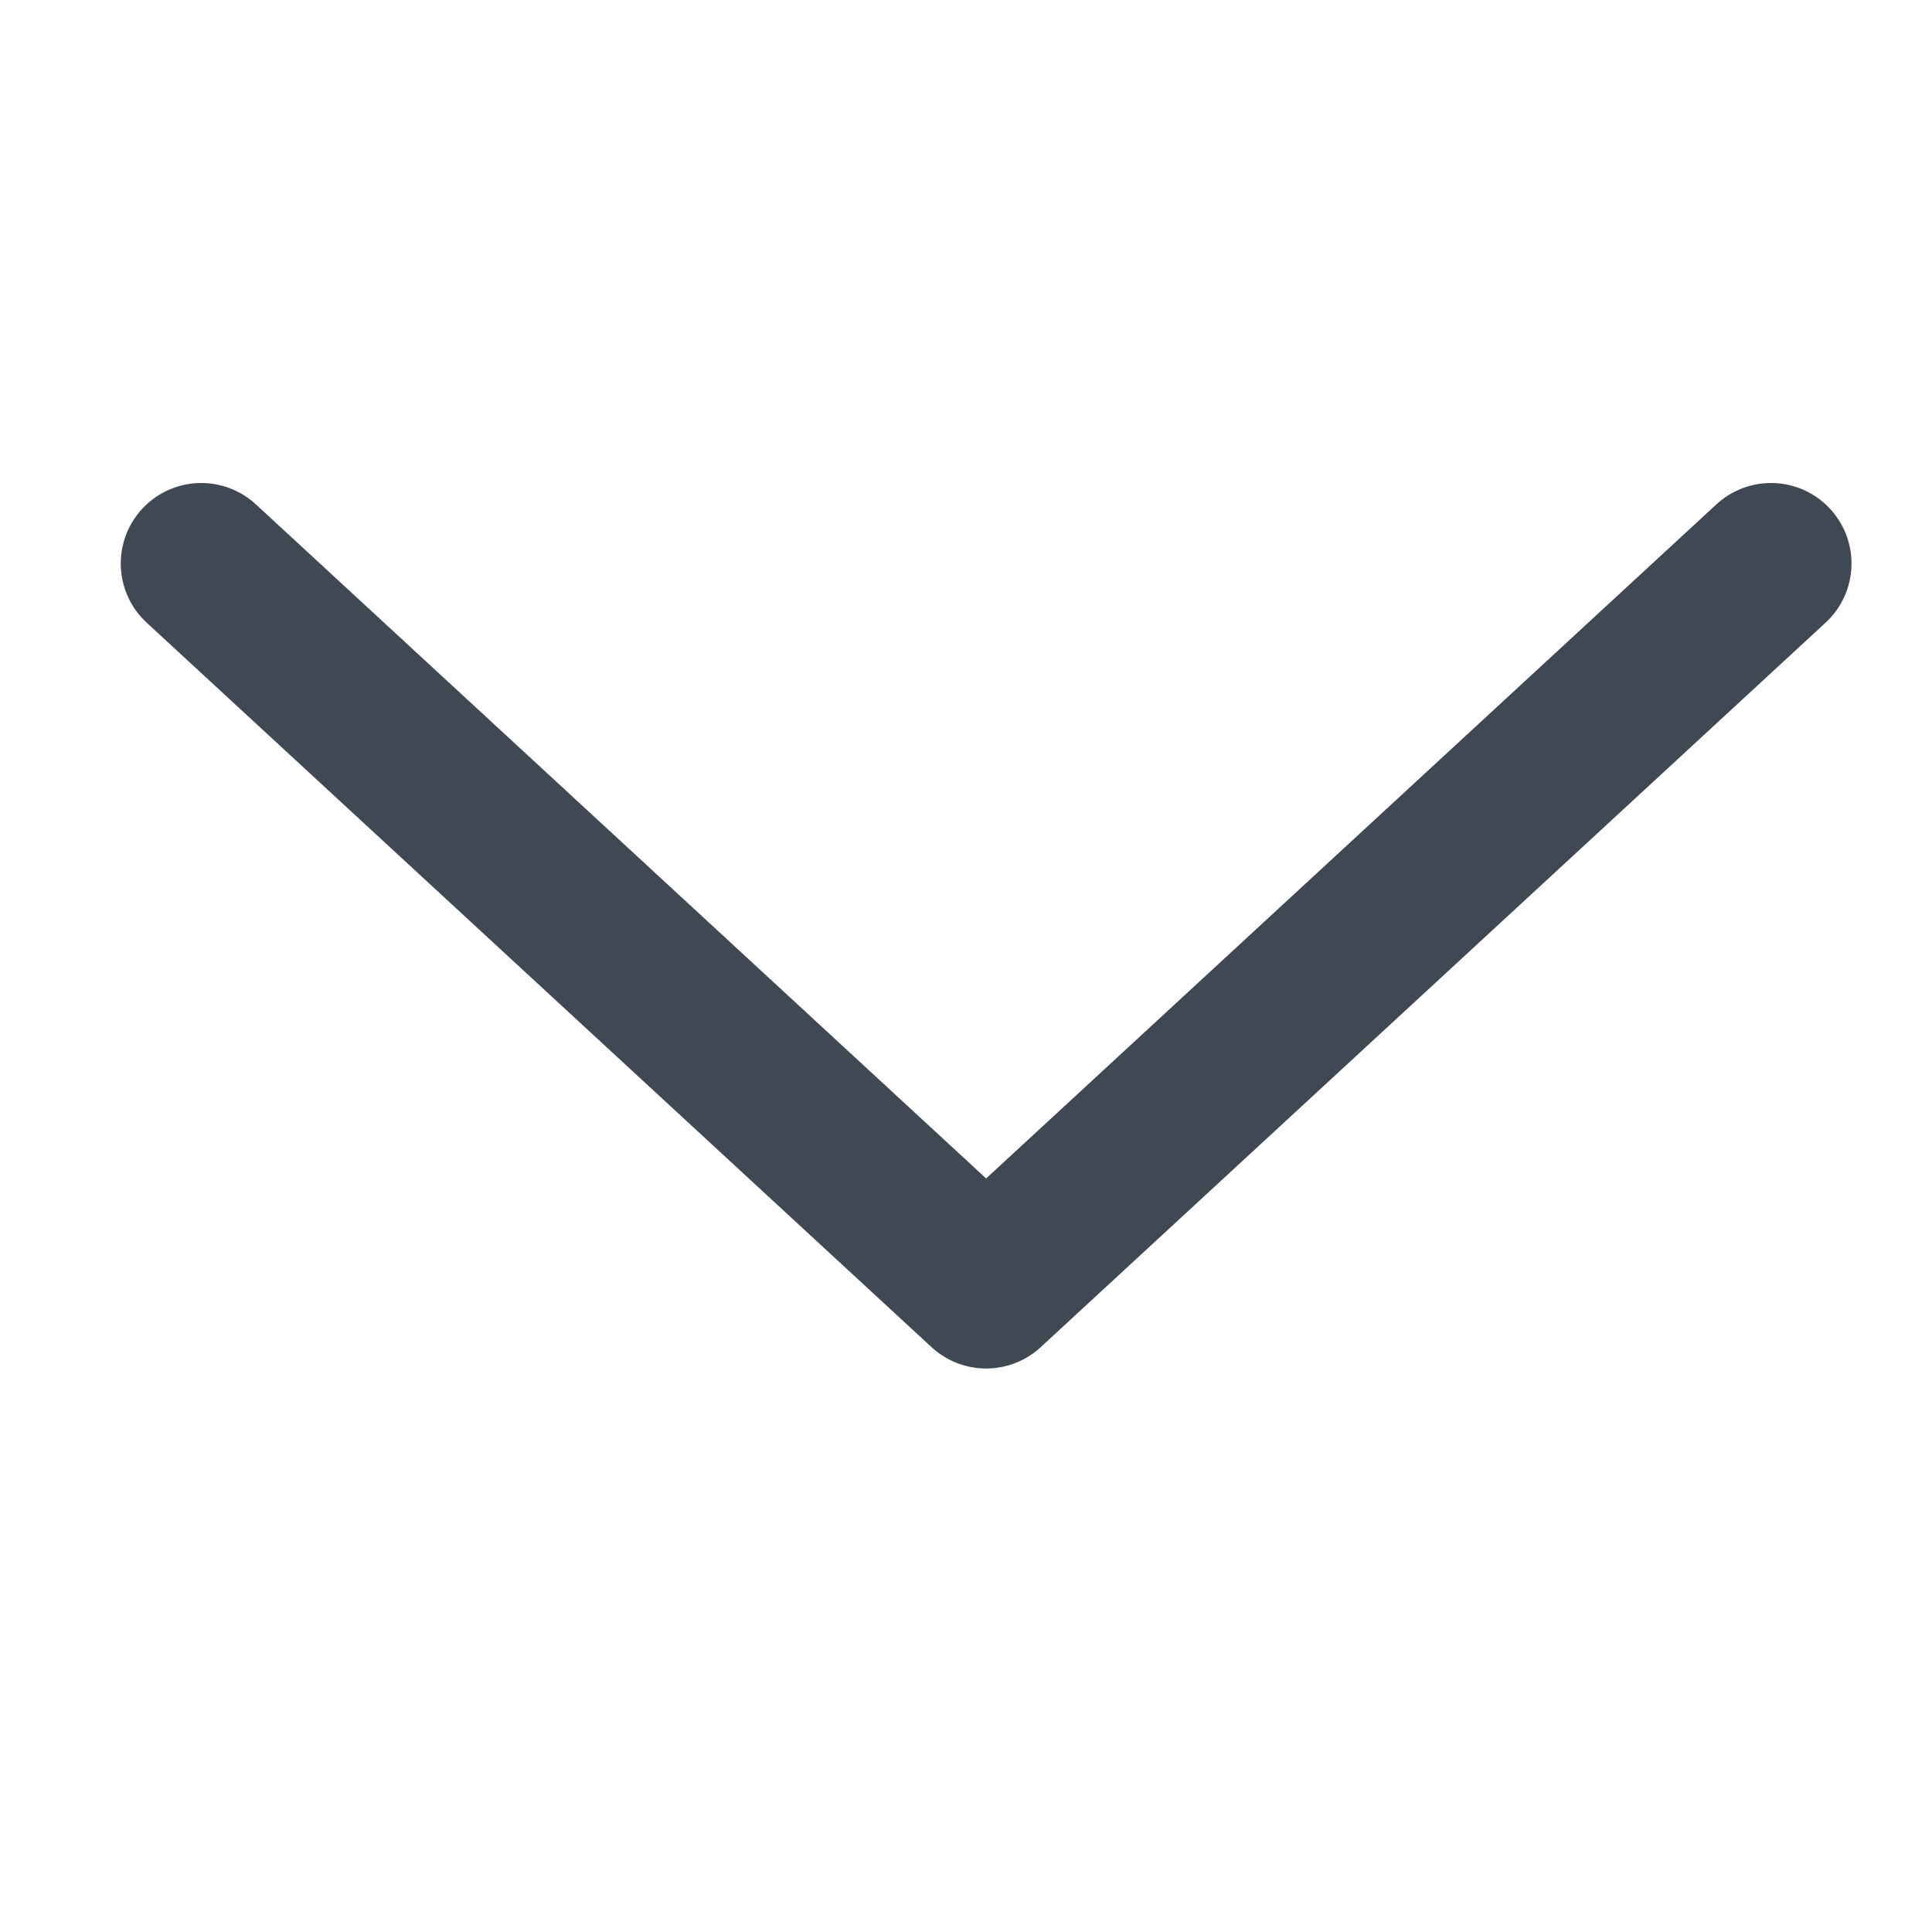
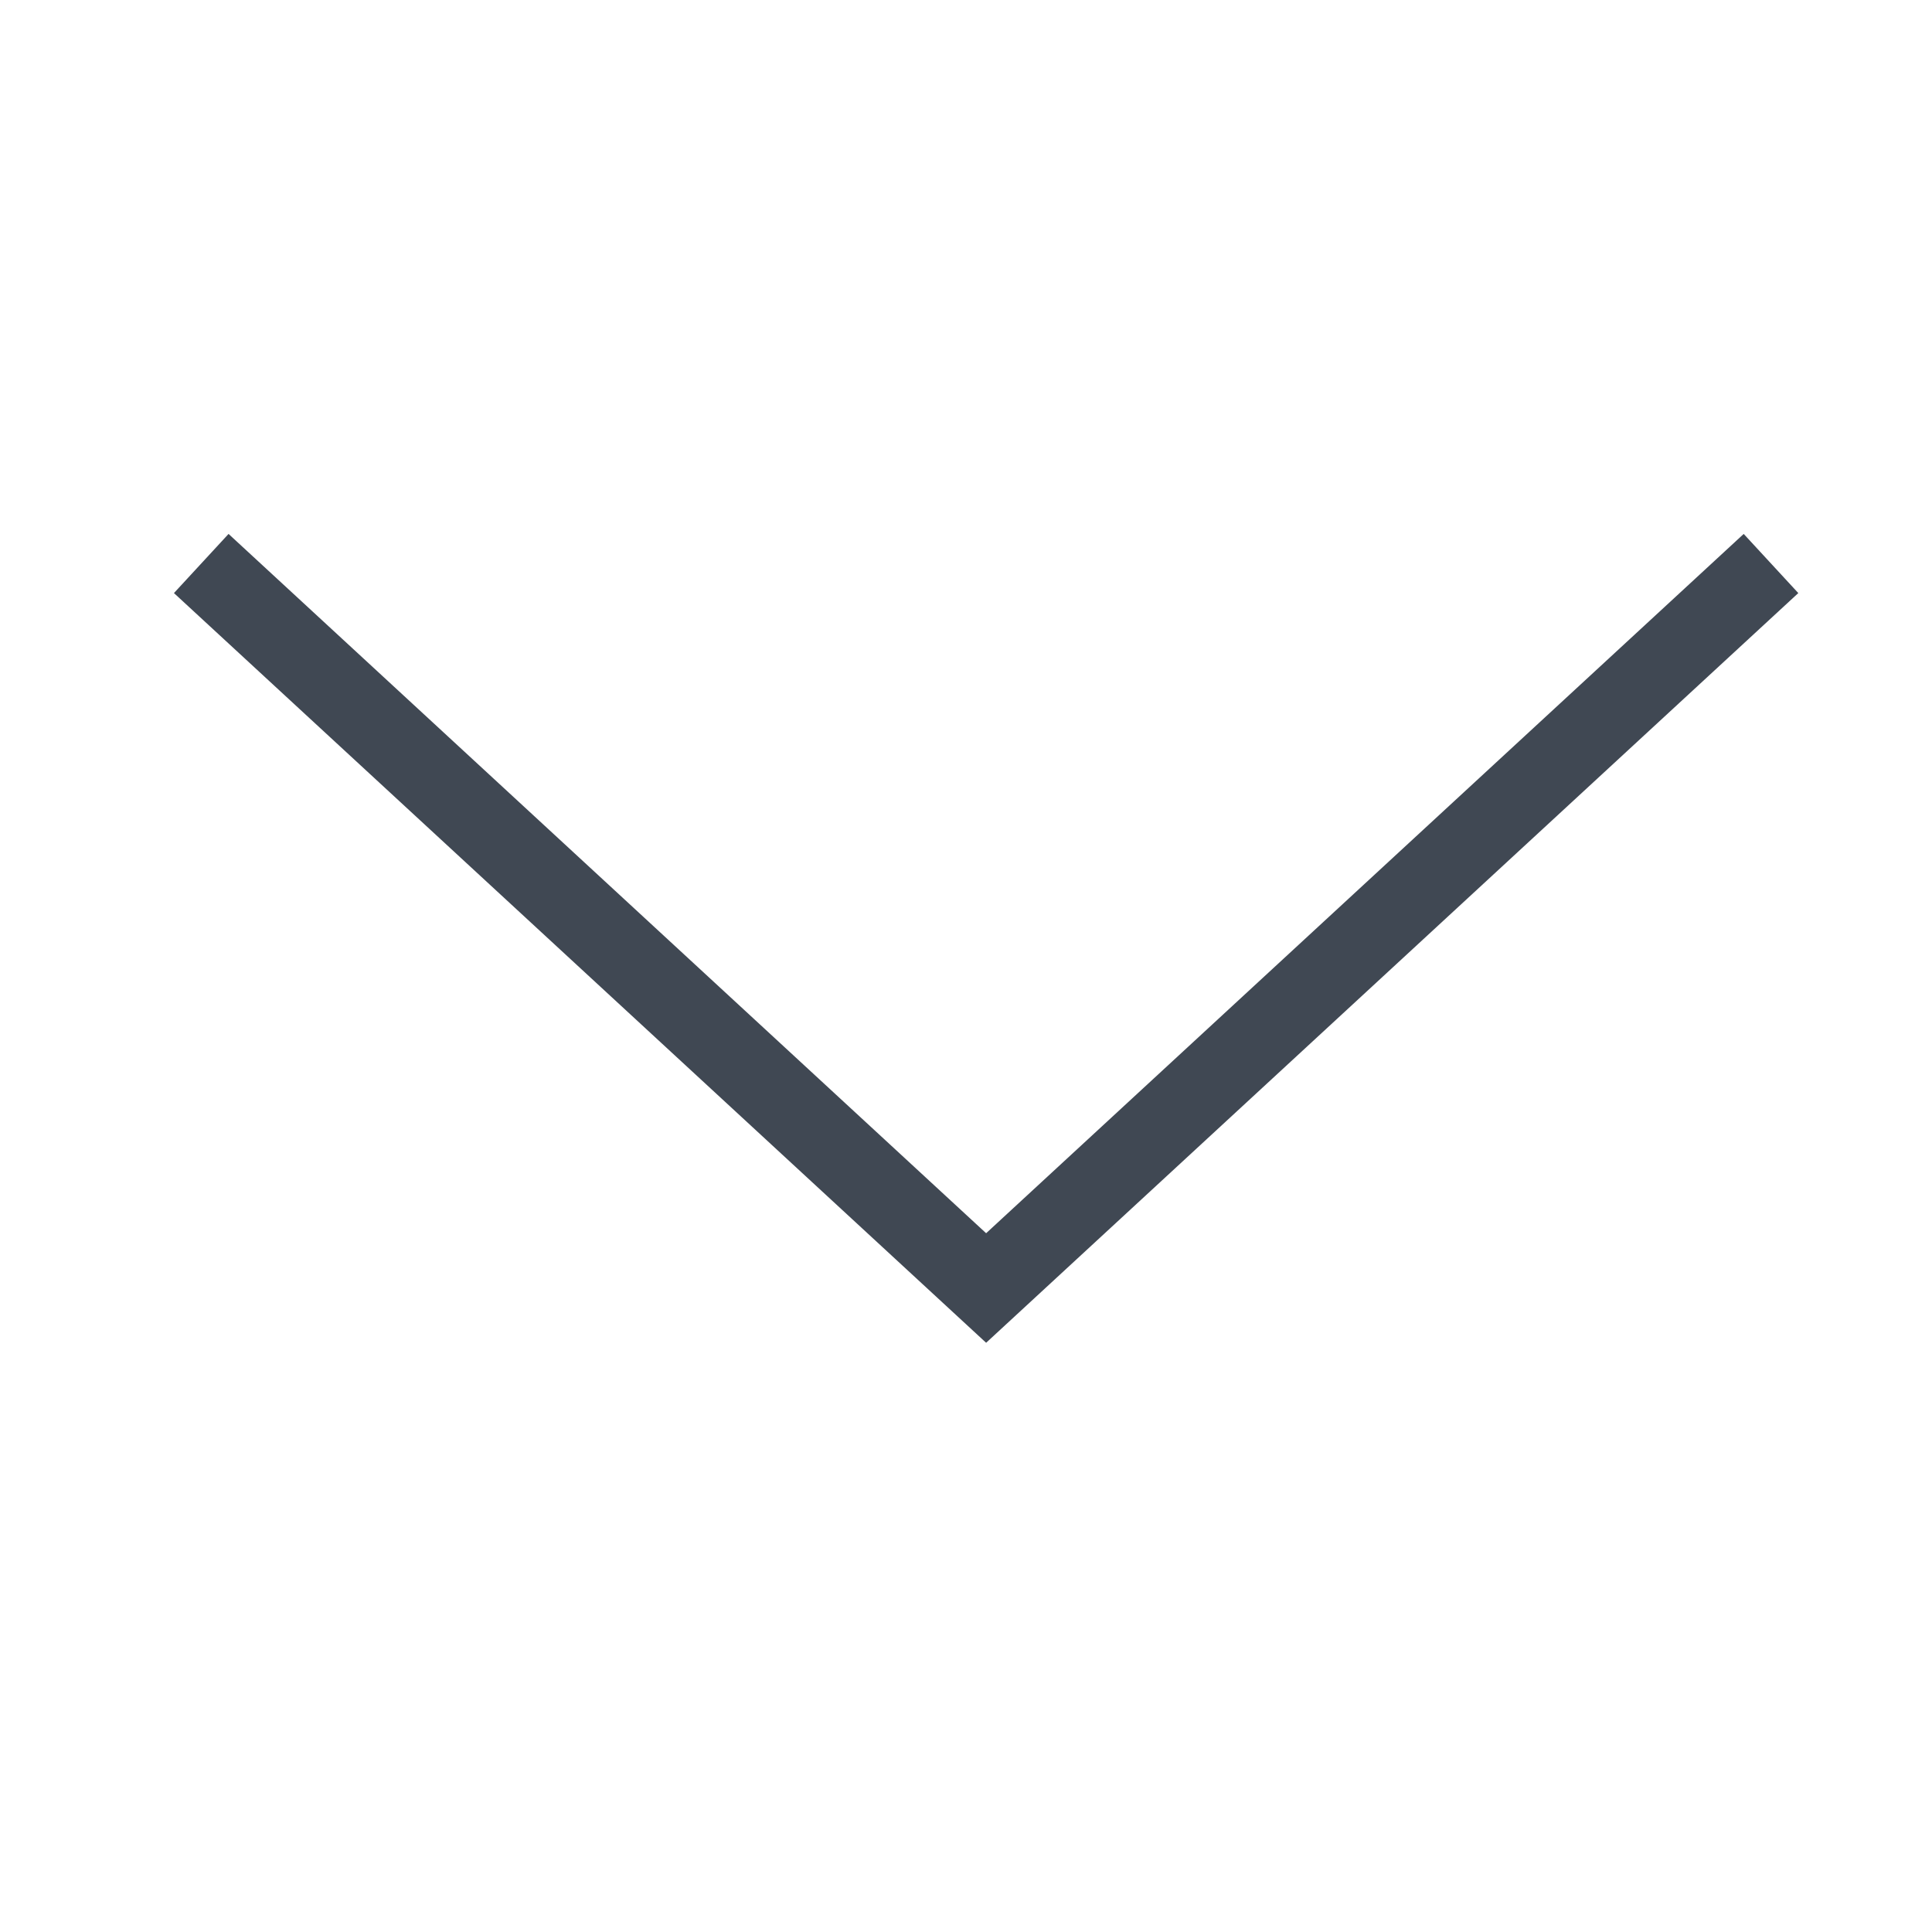
<svg xmlns="http://www.w3.org/2000/svg" width="24" height="24" viewBox="0 0 24 24" fill="none">
-   <path d="M22 7L12.25 16L2.5 7" stroke="#404853" stroke-width="2" stroke-linecap="round" stroke-linejoin="round" />
+   <path d="M22 7L12.25 16L2.5 7" stroke="#404853" strokeWidth="2" strokeLinecap="round" strokeLinejoin="round" />
</svg>
